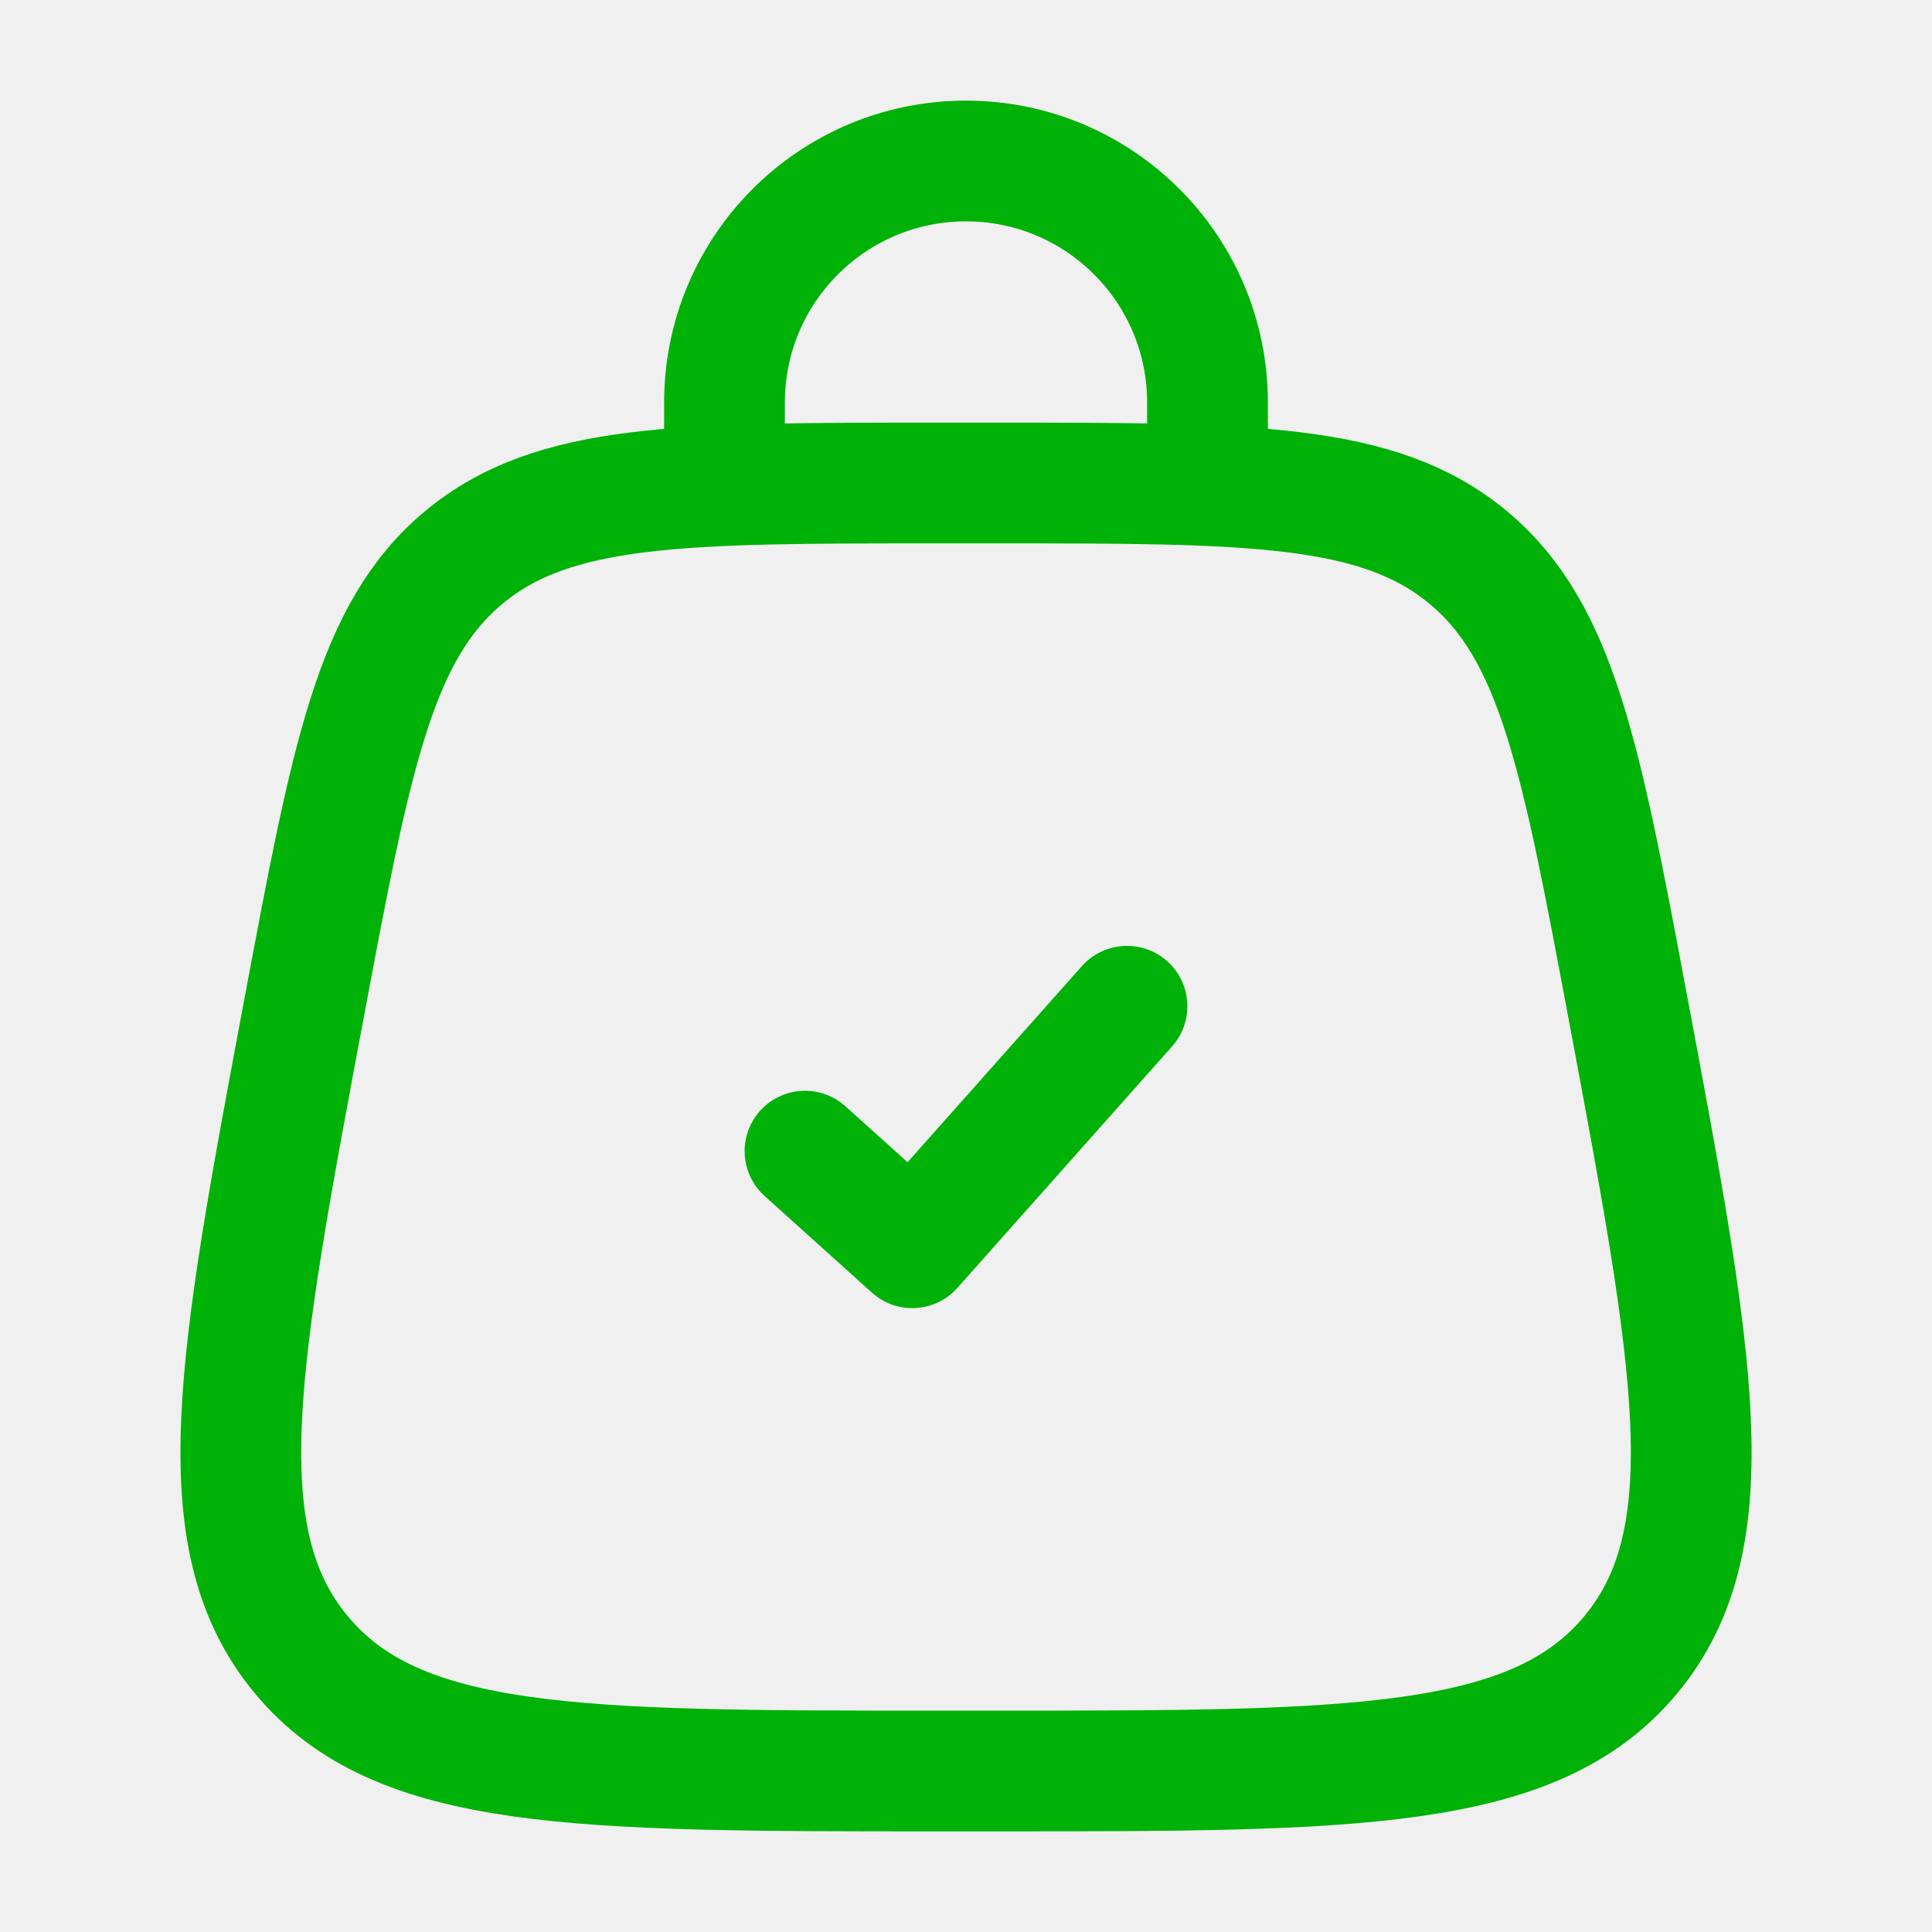
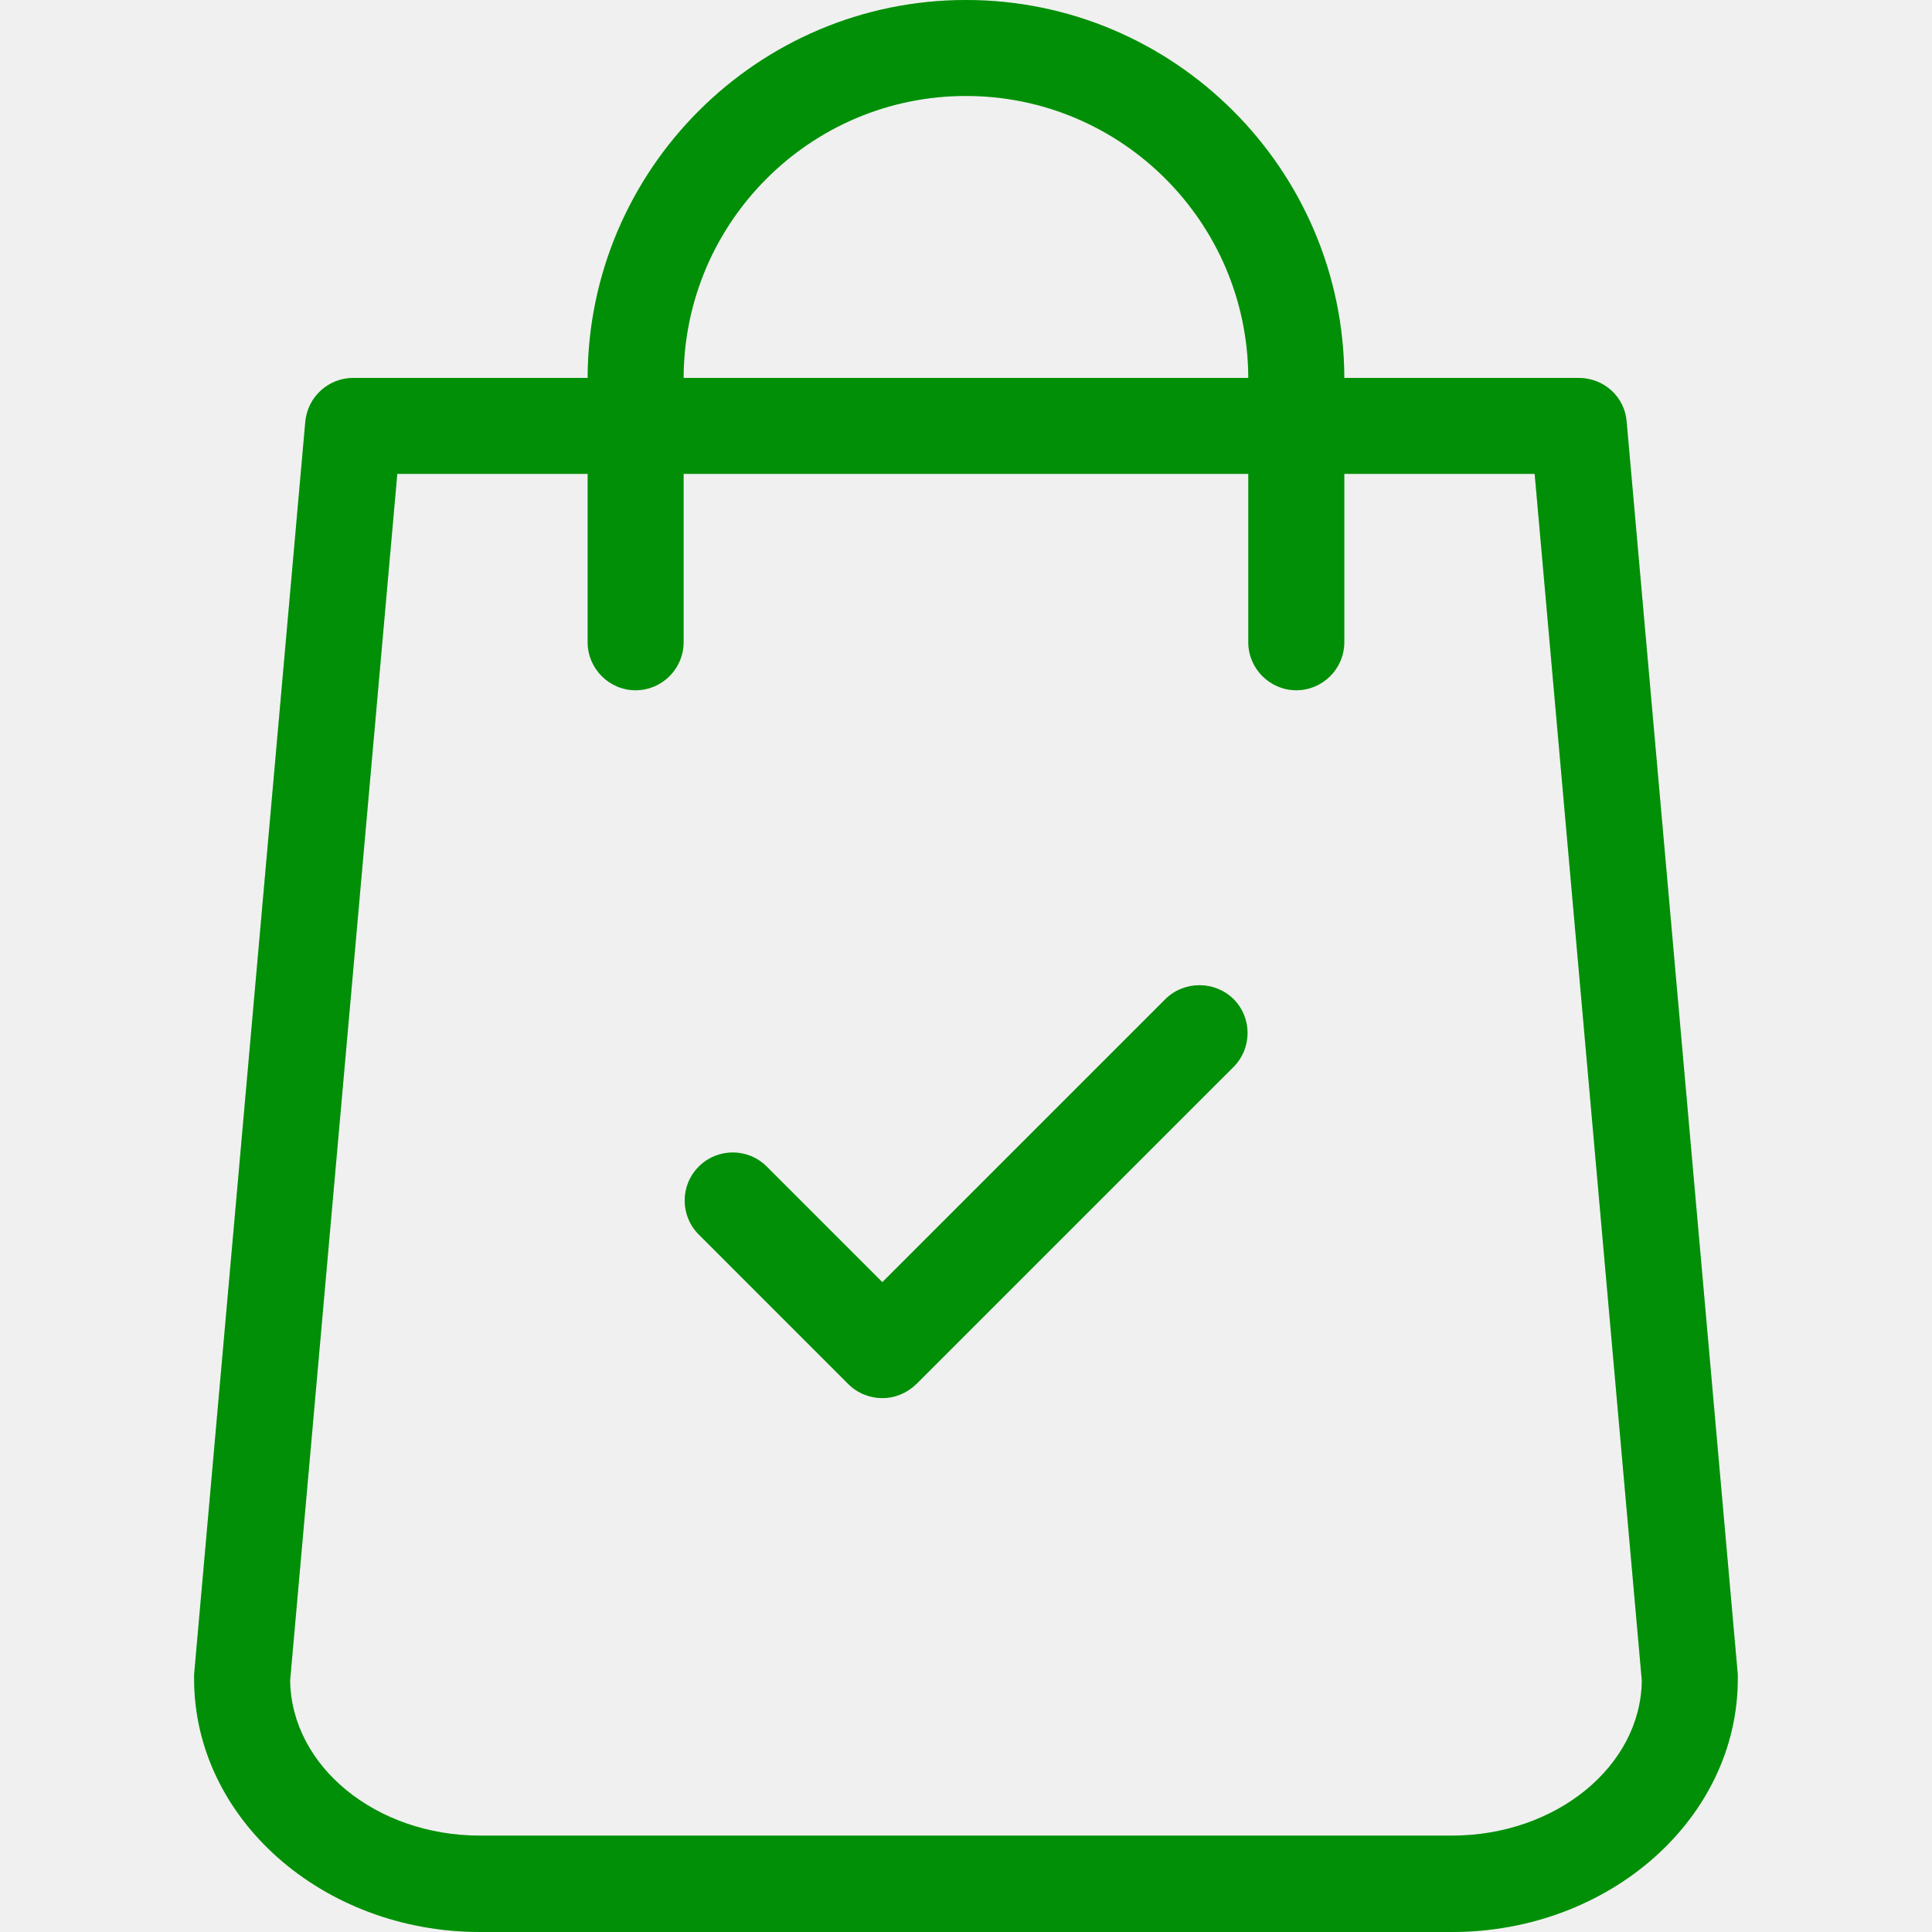
- <svg xmlns="http://www.w3.org/2000/svg" width="800px" height="800px" viewBox="0 0 24 24" fill="none">
-   <g id="SVGRepo_bgCarrier" stroke-width="0" />
-   <g id="SVGRepo_tracerCarrier" stroke-linecap="round" stroke-linejoin="round" />
-   <g id="SVGRepo_iconCarrier">
-     <path d="M3.742 20.555C4.941 22 7.174 22 11.639 22H12.361C16.826 22 19.059 22 20.259 20.555M3.742 20.555C2.542 19.109 2.954 16.915 3.777 12.526C4.362 9.405 4.654 7.844 5.765 6.922M3.742 20.555C3.742 20.555 3.742 20.555 3.742 20.555ZM20.259 20.555C21.458 19.109 21.047 16.915 20.224 12.526C19.639 9.405 19.346 7.844 18.235 6.922M20.259 20.555C20.259 20.555 20.259 20.555 20.259 20.555ZM18.235 6.922C17.124 6 15.536 6 12.361 6H11.639C8.464 6 6.876 6 5.765 6.922M18.235 6.922C18.235 6.922 18.235 6.922 18.235 6.922ZM5.765 6.922C5.765 6.922 5.765 6.922 5.765 6.922Z" stroke="#00B207" stroke-width="1.5" />
-     <path d="M10 14.3C10.521 14.769 10.813 15.031 11.333 15.5L14 12.5" stroke="#00B207" stroke-width="1.5" stroke-linecap="round" stroke-linejoin="round" />
-     <path d="M9 6V5C9 3.343 10.343 2 12 2C13.657 2 15 3.343 15 5V6" stroke="#00B207" stroke-width="1.5" stroke-linecap="round" />
+ <svg xmlns="http://www.w3.org/2000/svg" width="36" height="36" viewBox="0 0 36 36" fill="none">
+   <g clip-path="url(#clip0_1956_26195)">
+     <path d="M32.381 31.201L30.31 7.854C30.273 7.392 29.885 7.042 29.416 7.042H25.049C25.041 3.16 21.882 0 17.999 0C14.117 0 10.957 3.16 10.95 7.042H6.583C6.121 7.042 5.734 7.392 5.689 7.854L3.617 31.201C3.617 31.231 3.617 31.253 3.617 31.283C3.617 33.884 6.009 36 8.945 36H27.053C29.989 36 32.381 33.884 32.381 31.283C32.381 31.253 32.381 31.231 32.381 31.201ZM17.999 1.788C20.898 1.788 23.253 4.143 23.26 7.042H12.738C12.746 4.143 15.101 1.788 17.999 1.788ZM27.053 34.204H8.945C7.008 34.204 5.428 32.915 5.406 31.313L7.403 8.83H10.95V11.968C10.95 12.46 11.352 12.862 11.844 12.862C12.336 12.862 12.738 12.46 12.738 11.968V8.83H23.26V11.968C23.26 12.46 23.663 12.862 24.155 12.862C24.646 12.862 25.049 12.46 25.049 11.968V8.83H28.596L30.593 31.32C30.571 32.915 28.991 34.204 27.053 34.204Z" fill="#00B307" />
+     <path d="M32.381 31.201L30.31 7.854C30.273 7.392 29.885 7.042 29.416 7.042H25.049C25.041 3.16 21.882 0 17.999 0C14.117 0 10.957 3.16 10.95 7.042H6.583C6.121 7.042 5.734 7.392 5.689 7.854L3.617 31.201C3.617 31.231 3.617 31.253 3.617 31.283C3.617 33.884 6.009 36 8.945 36H27.053C29.989 36 32.381 33.884 32.381 31.283C32.381 31.253 32.381 31.231 32.381 31.201ZM17.999 1.788C20.898 1.788 23.253 4.143 23.26 7.042H12.738C12.746 4.143 15.101 1.788 17.999 1.788ZM27.053 34.204H8.945C7.008 34.204 5.428 32.915 5.406 31.313L7.403 8.83H10.95V11.968C10.95 12.46 11.352 12.862 11.844 12.862C12.336 12.862 12.738 12.46 12.738 11.968V8.83H23.26V11.968C23.26 12.46 23.663 12.862 24.155 12.862C24.646 12.862 25.049 12.46 25.049 11.968V8.83H28.596L30.593 31.32C30.571 32.915 28.991 34.204 27.053 34.204Z" fill="black" fill-opacity="0.2" />
+     <path d="M21.717 18.615L16.441 23.891L14.287 21.737C13.937 21.387 13.371 21.387 13.021 21.737C12.67 22.087 12.67 22.654 13.021 23.004L15.807 25.791C15.979 25.962 16.21 26.052 16.441 26.052C16.672 26.052 16.895 25.962 17.074 25.791L22.984 19.882C23.334 19.531 23.334 18.965 22.984 18.615C22.633 18.272 22.067 18.272 21.717 18.615Z" fill="#00B307" />
+     <path d="M21.717 18.615L16.441 23.891L14.287 21.737C13.937 21.387 13.371 21.387 13.021 21.737C12.67 22.087 12.67 22.654 13.021 23.004L15.807 25.791C15.979 25.962 16.21 26.052 16.441 26.052C16.672 26.052 16.895 25.962 17.074 25.791L22.984 19.882C23.334 19.531 23.334 18.965 22.984 18.615C22.633 18.272 22.067 18.272 21.717 18.615Z" fill="black" fill-opacity="0.2" />
  </g>
+   <defs>
+     <clipPath id="clip0_1956_26195">
+       <rect width="36" height="36" fill="white" />
+     </clipPath>
+   </defs>
</svg>
